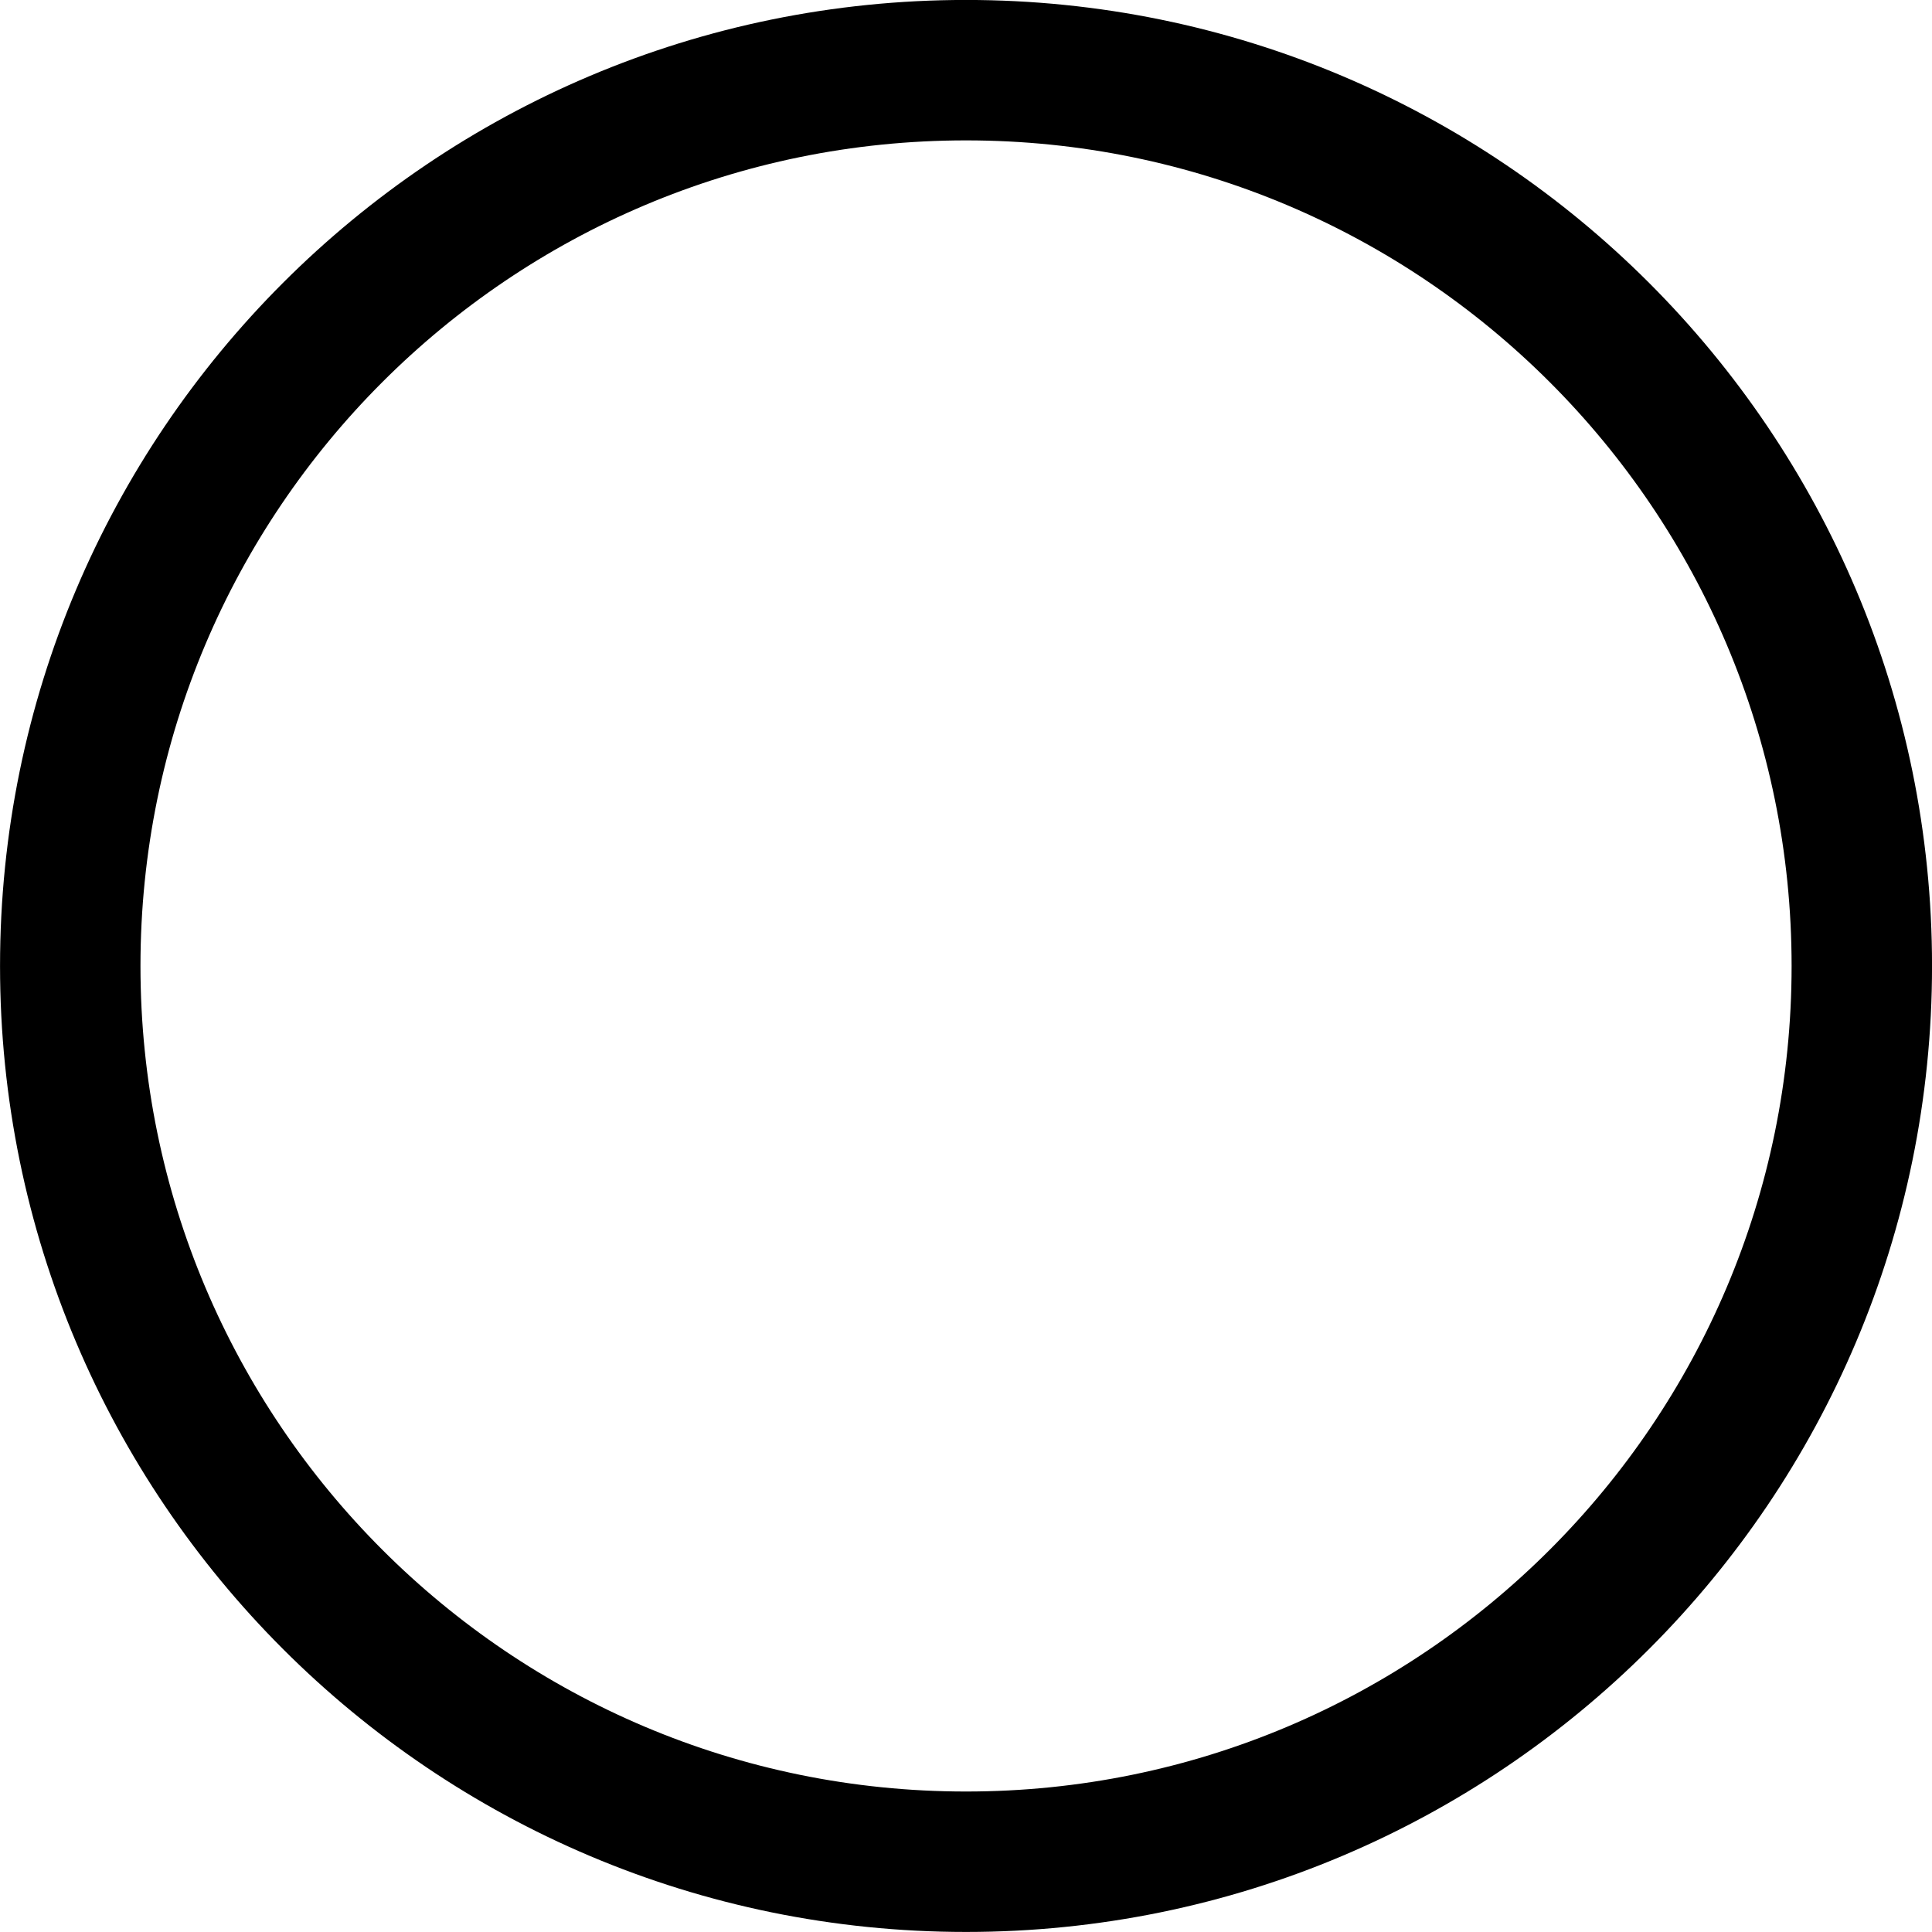
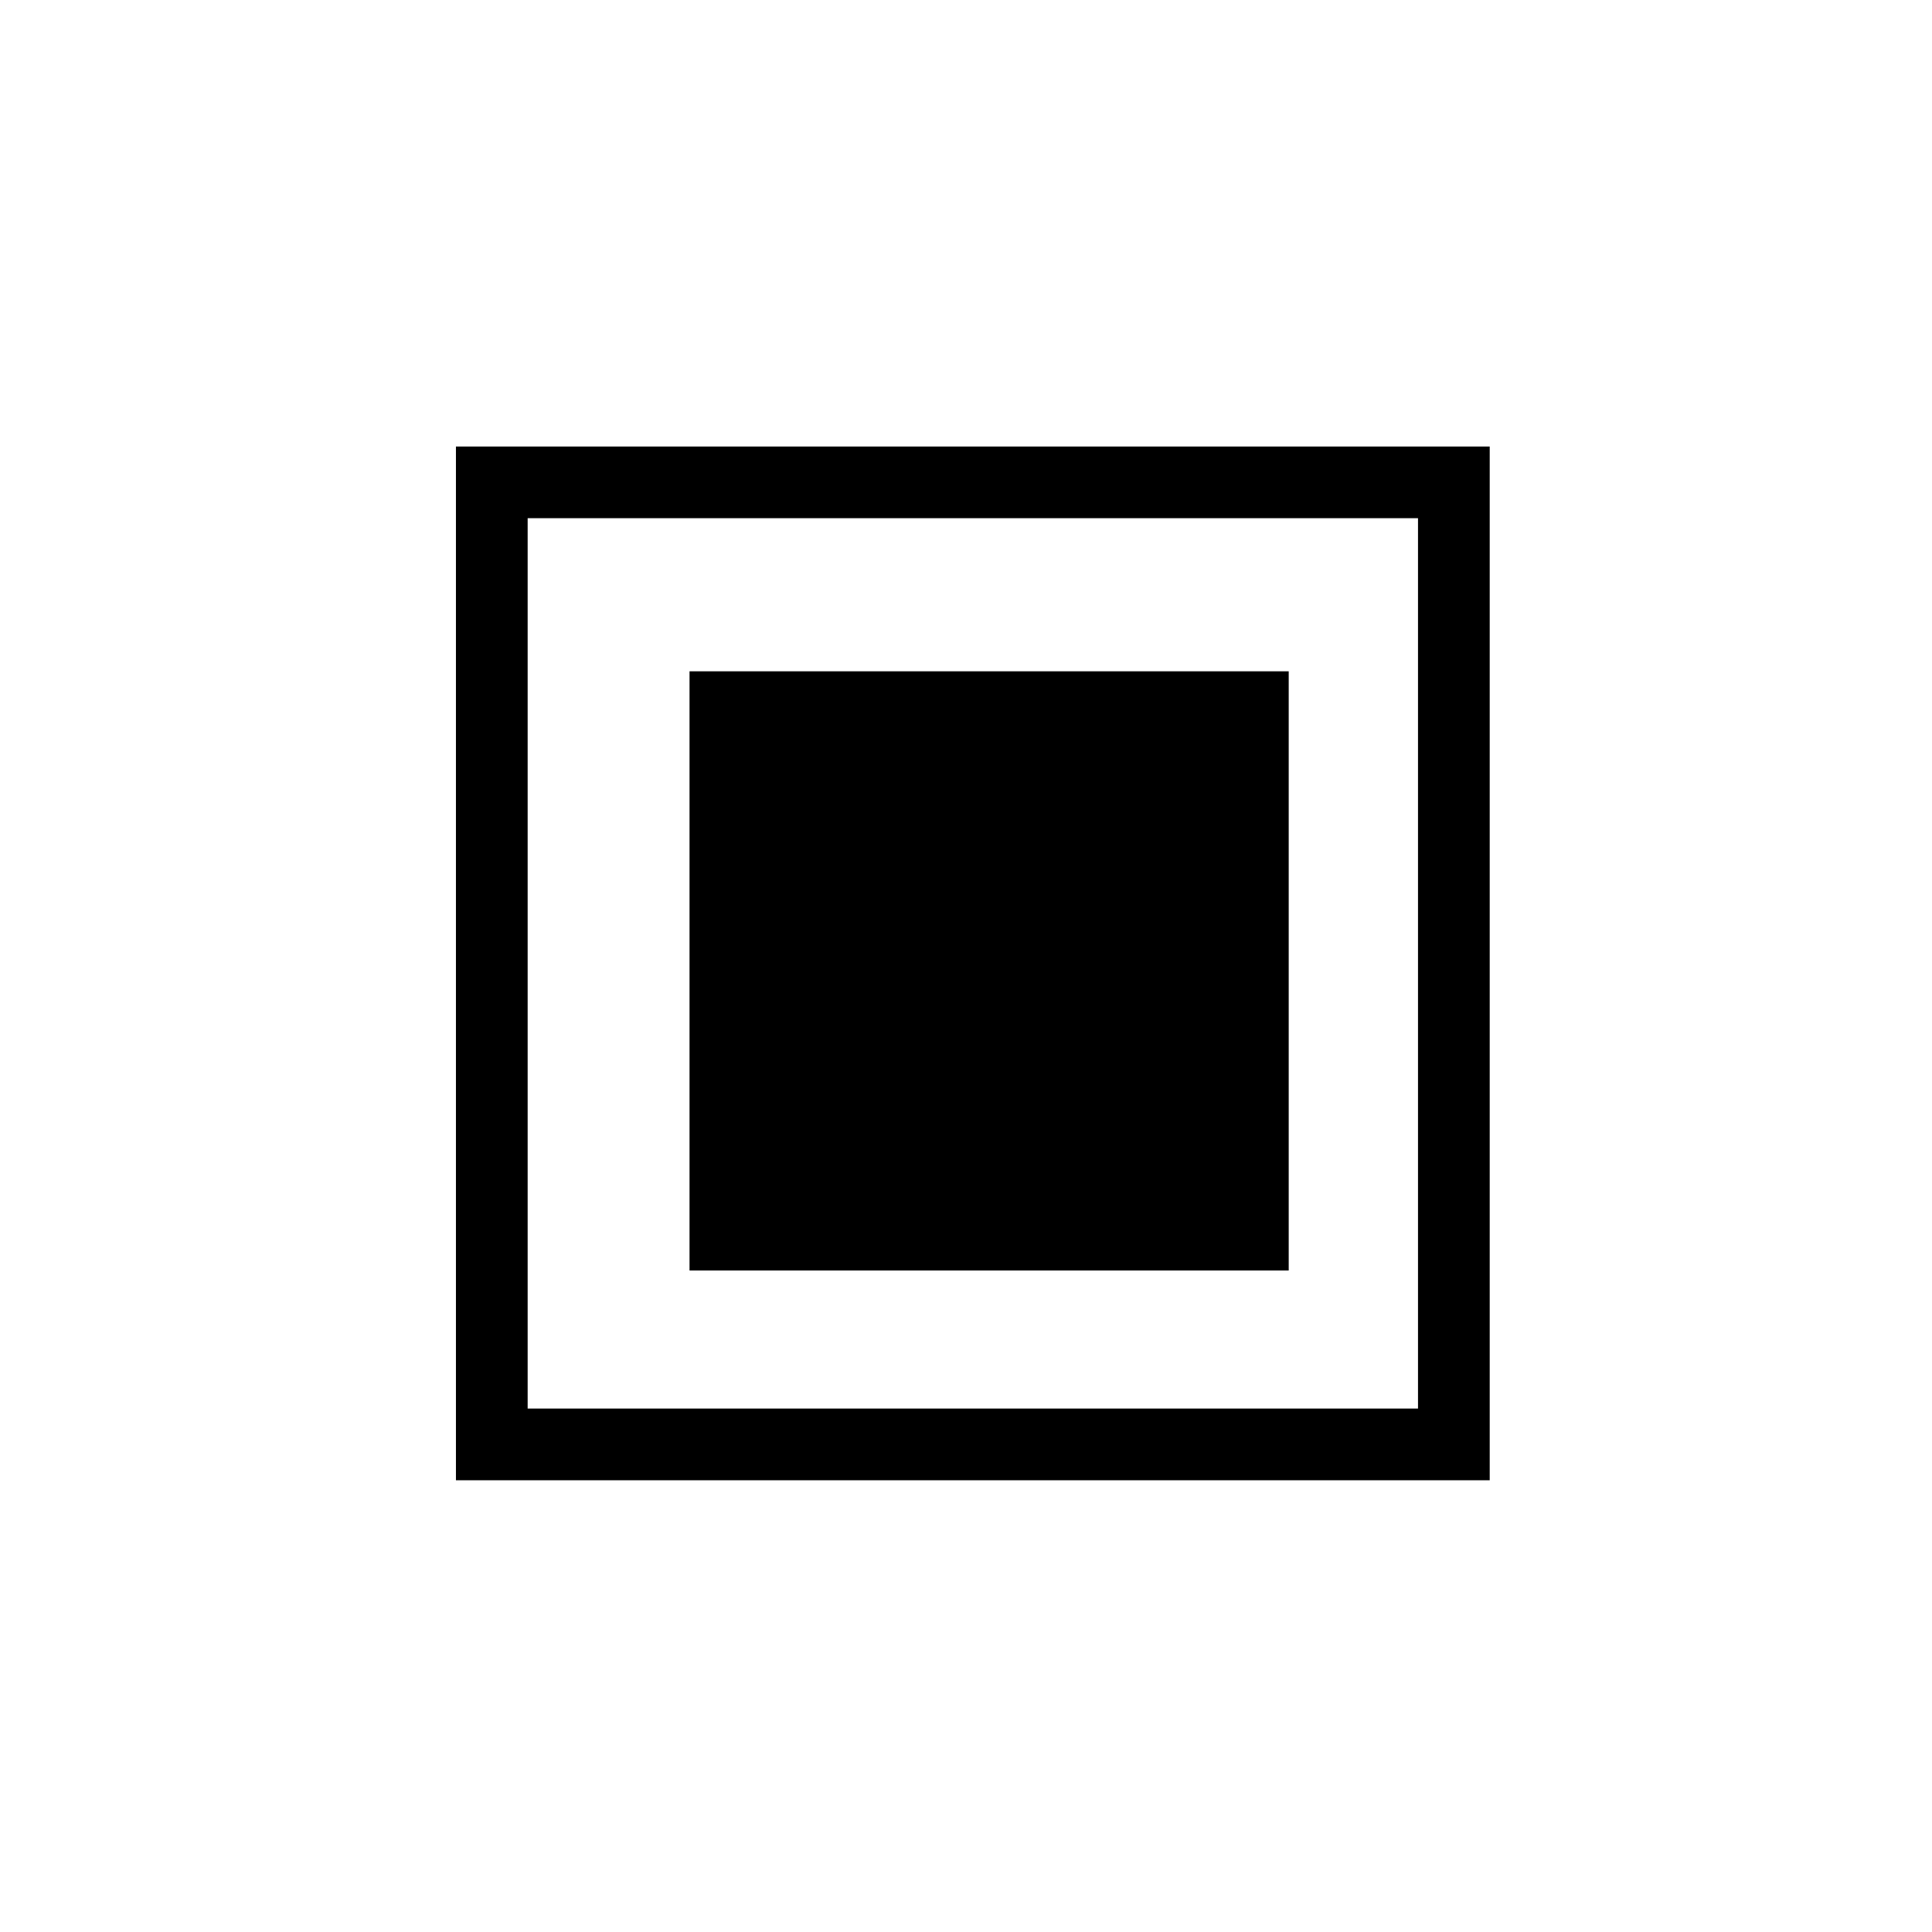
<svg xmlns="http://www.w3.org/2000/svg" width="10.318mm" height="10.318mm" viewBox="0 0 10.318 10.318" version="1.1" id="svg1">
  <defs id="defs1">
    <linearGradient id="swatch1">
      <stop style="stop-color:#000000;stop-opacity:1;" offset="0" id="stop1" />
    </linearGradient>
  </defs>
  <g id="layer1" transform="translate(-9.054808,-17.10226)">
-     <circle style="fill:none;fill-opacity:1;stroke:#000000;stroke-width:0.75;stroke-dasharray:none" id="path1" cx="14.214" cy="22.261" r="4.784" />
+     <rect style="fill:none;fill-opacity:1;stroke:#000000;stroke-width:0.6;stroke-dasharray:none" id="rect1" width="8.042" height="8.042" x="-44.097" y="28.558" transform="rotate(-90)" />
+     <rect style="fill:none;fill-opacity:1;stroke:#000000;stroke-width:0.6;stroke-dasharray:none" id="rect1-5" width="8.042" height="8.042" x="-44.097" y="20.493" transform="rotate(-90)" />
+     <g id="g1" transform="translate(0.1842804,0.02632577)">
+       <rect style="fill:#000000;fill-opacity:1;stroke:#000000;stroke-width:0.222;stroke-dasharray:none" id="rect1-5-1" width="2.978" height="2.978" x="-23.75" y="12.664" transform="rotate(-90)" />
+       <rect style="fill:none;fill-opacity:1;stroke:#000000;stroke-width:0.383;stroke-dasharray:none" id="rect1-5-1-7" width="5.138" height="5.138" x="-24.79" y="11.497" transform="rotate(-90)" />
+     </g>
  </g>
</svg>
